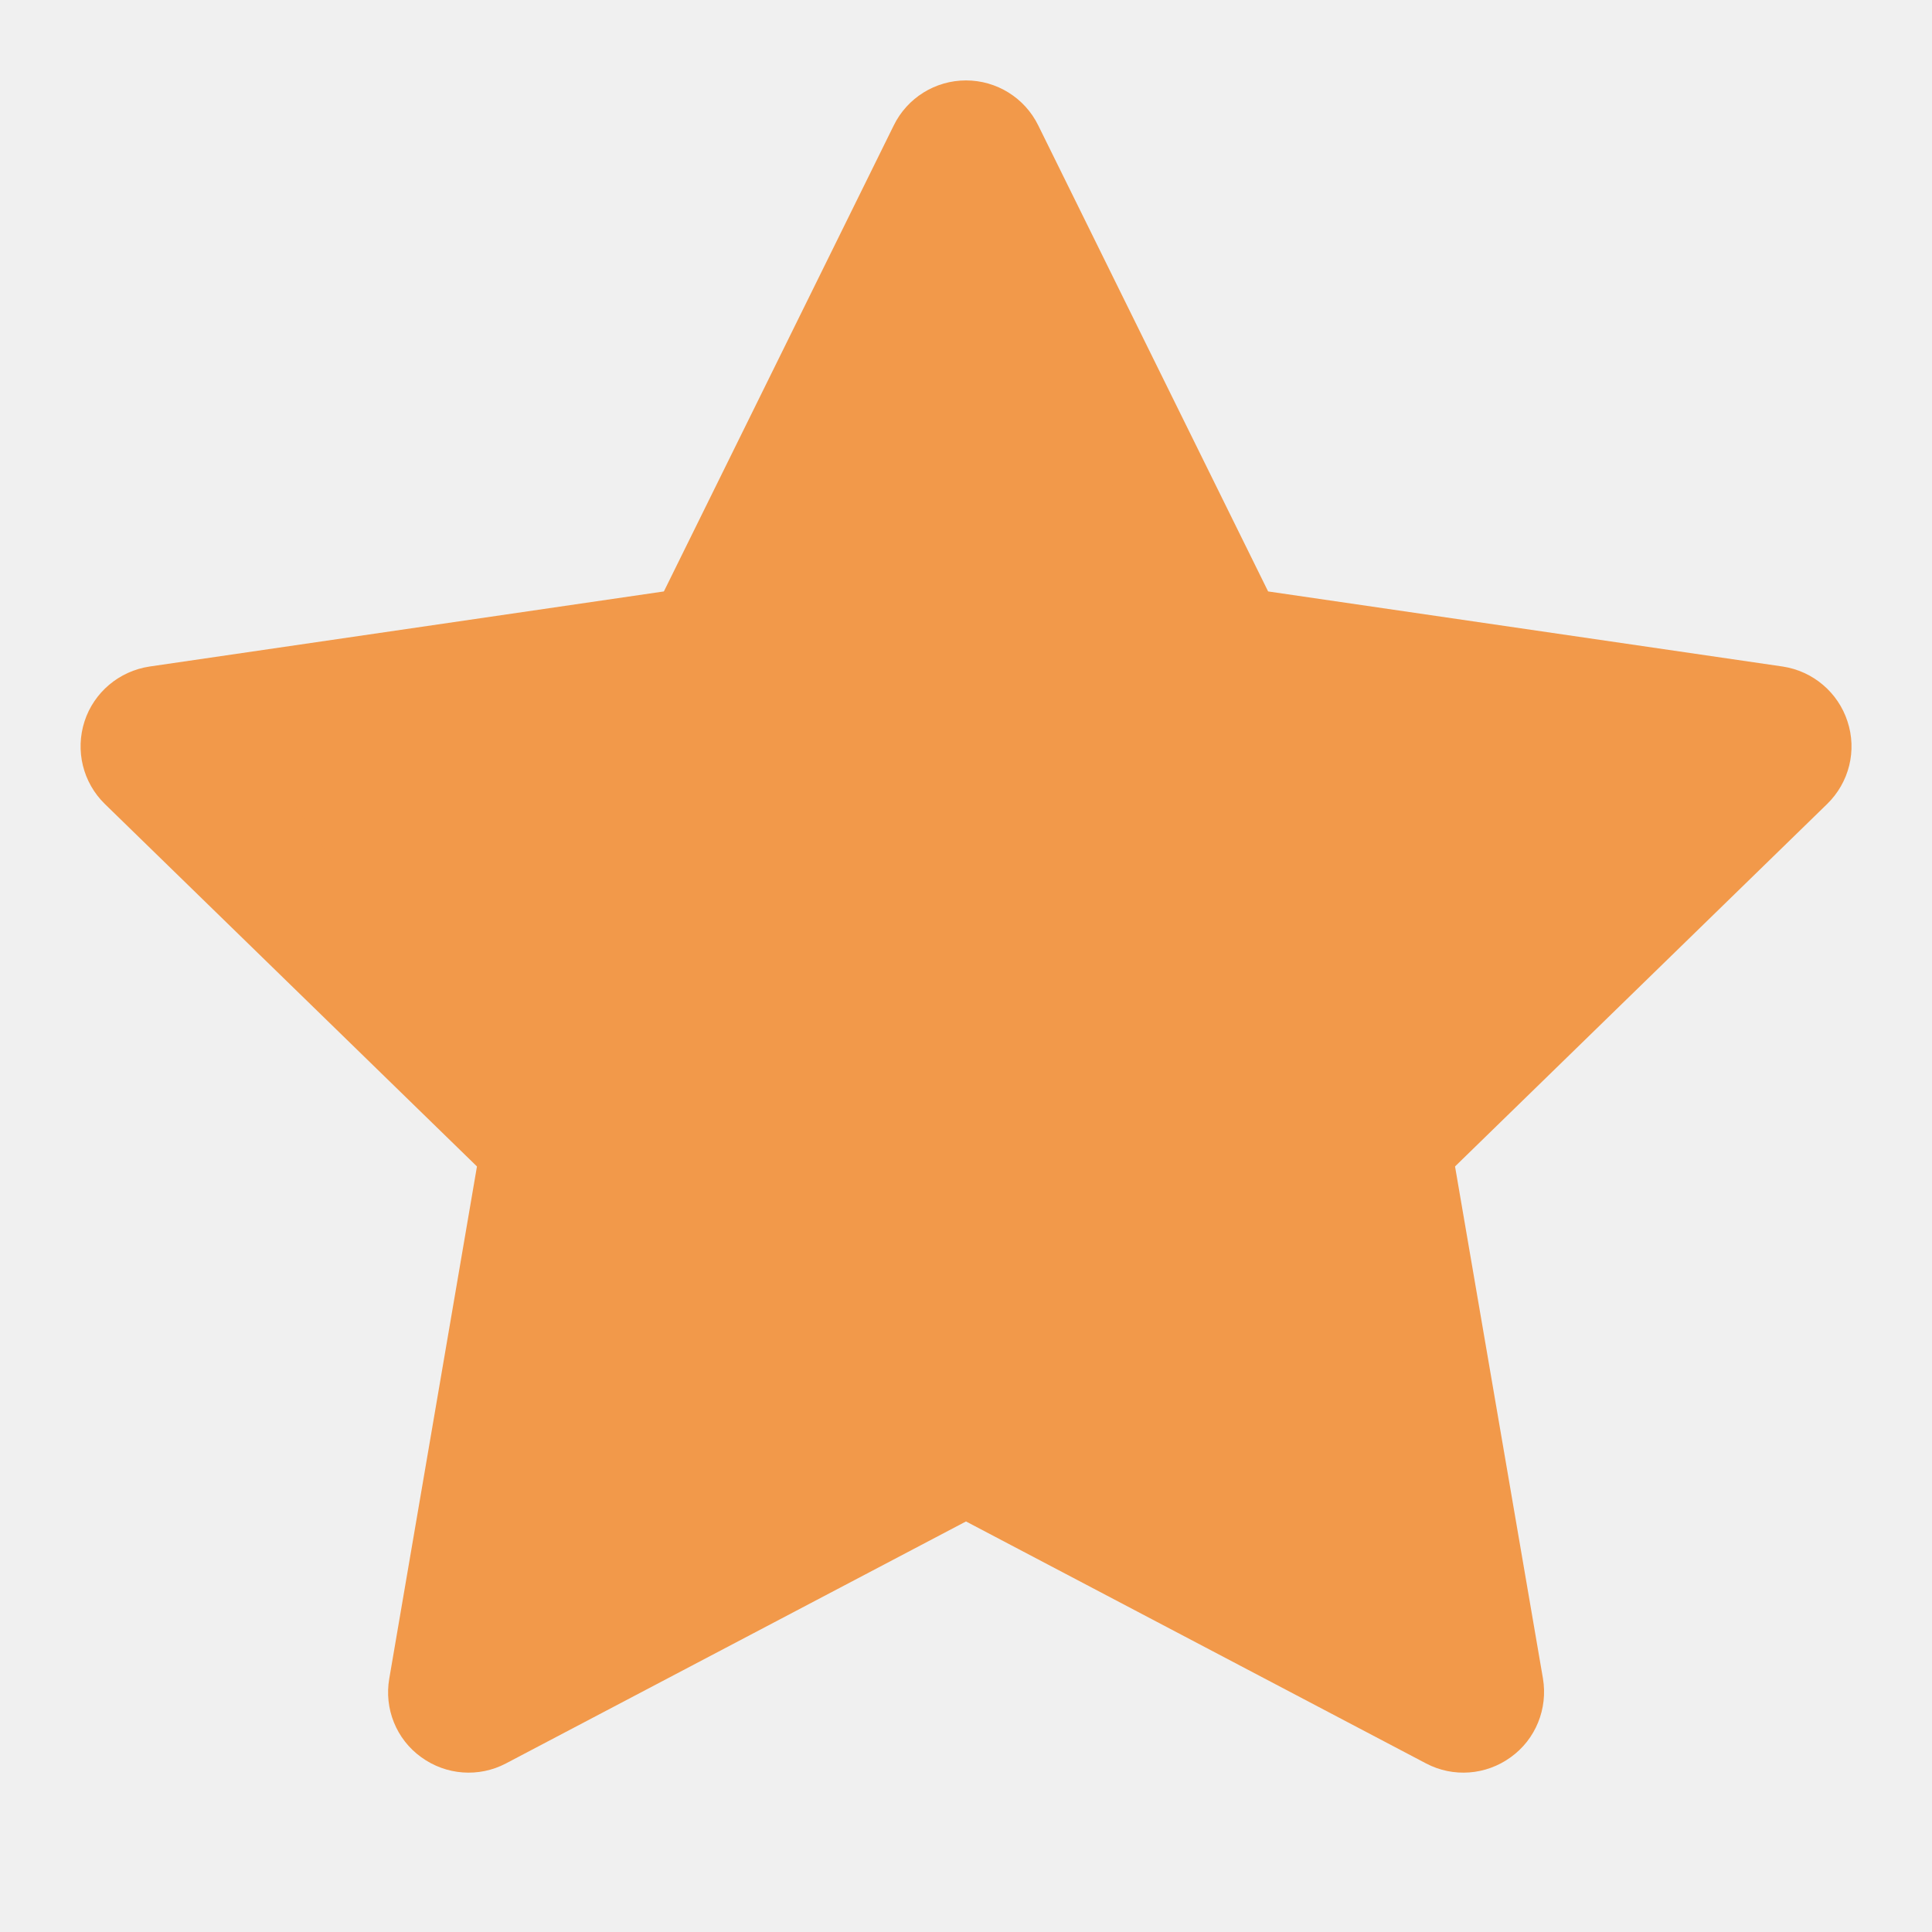
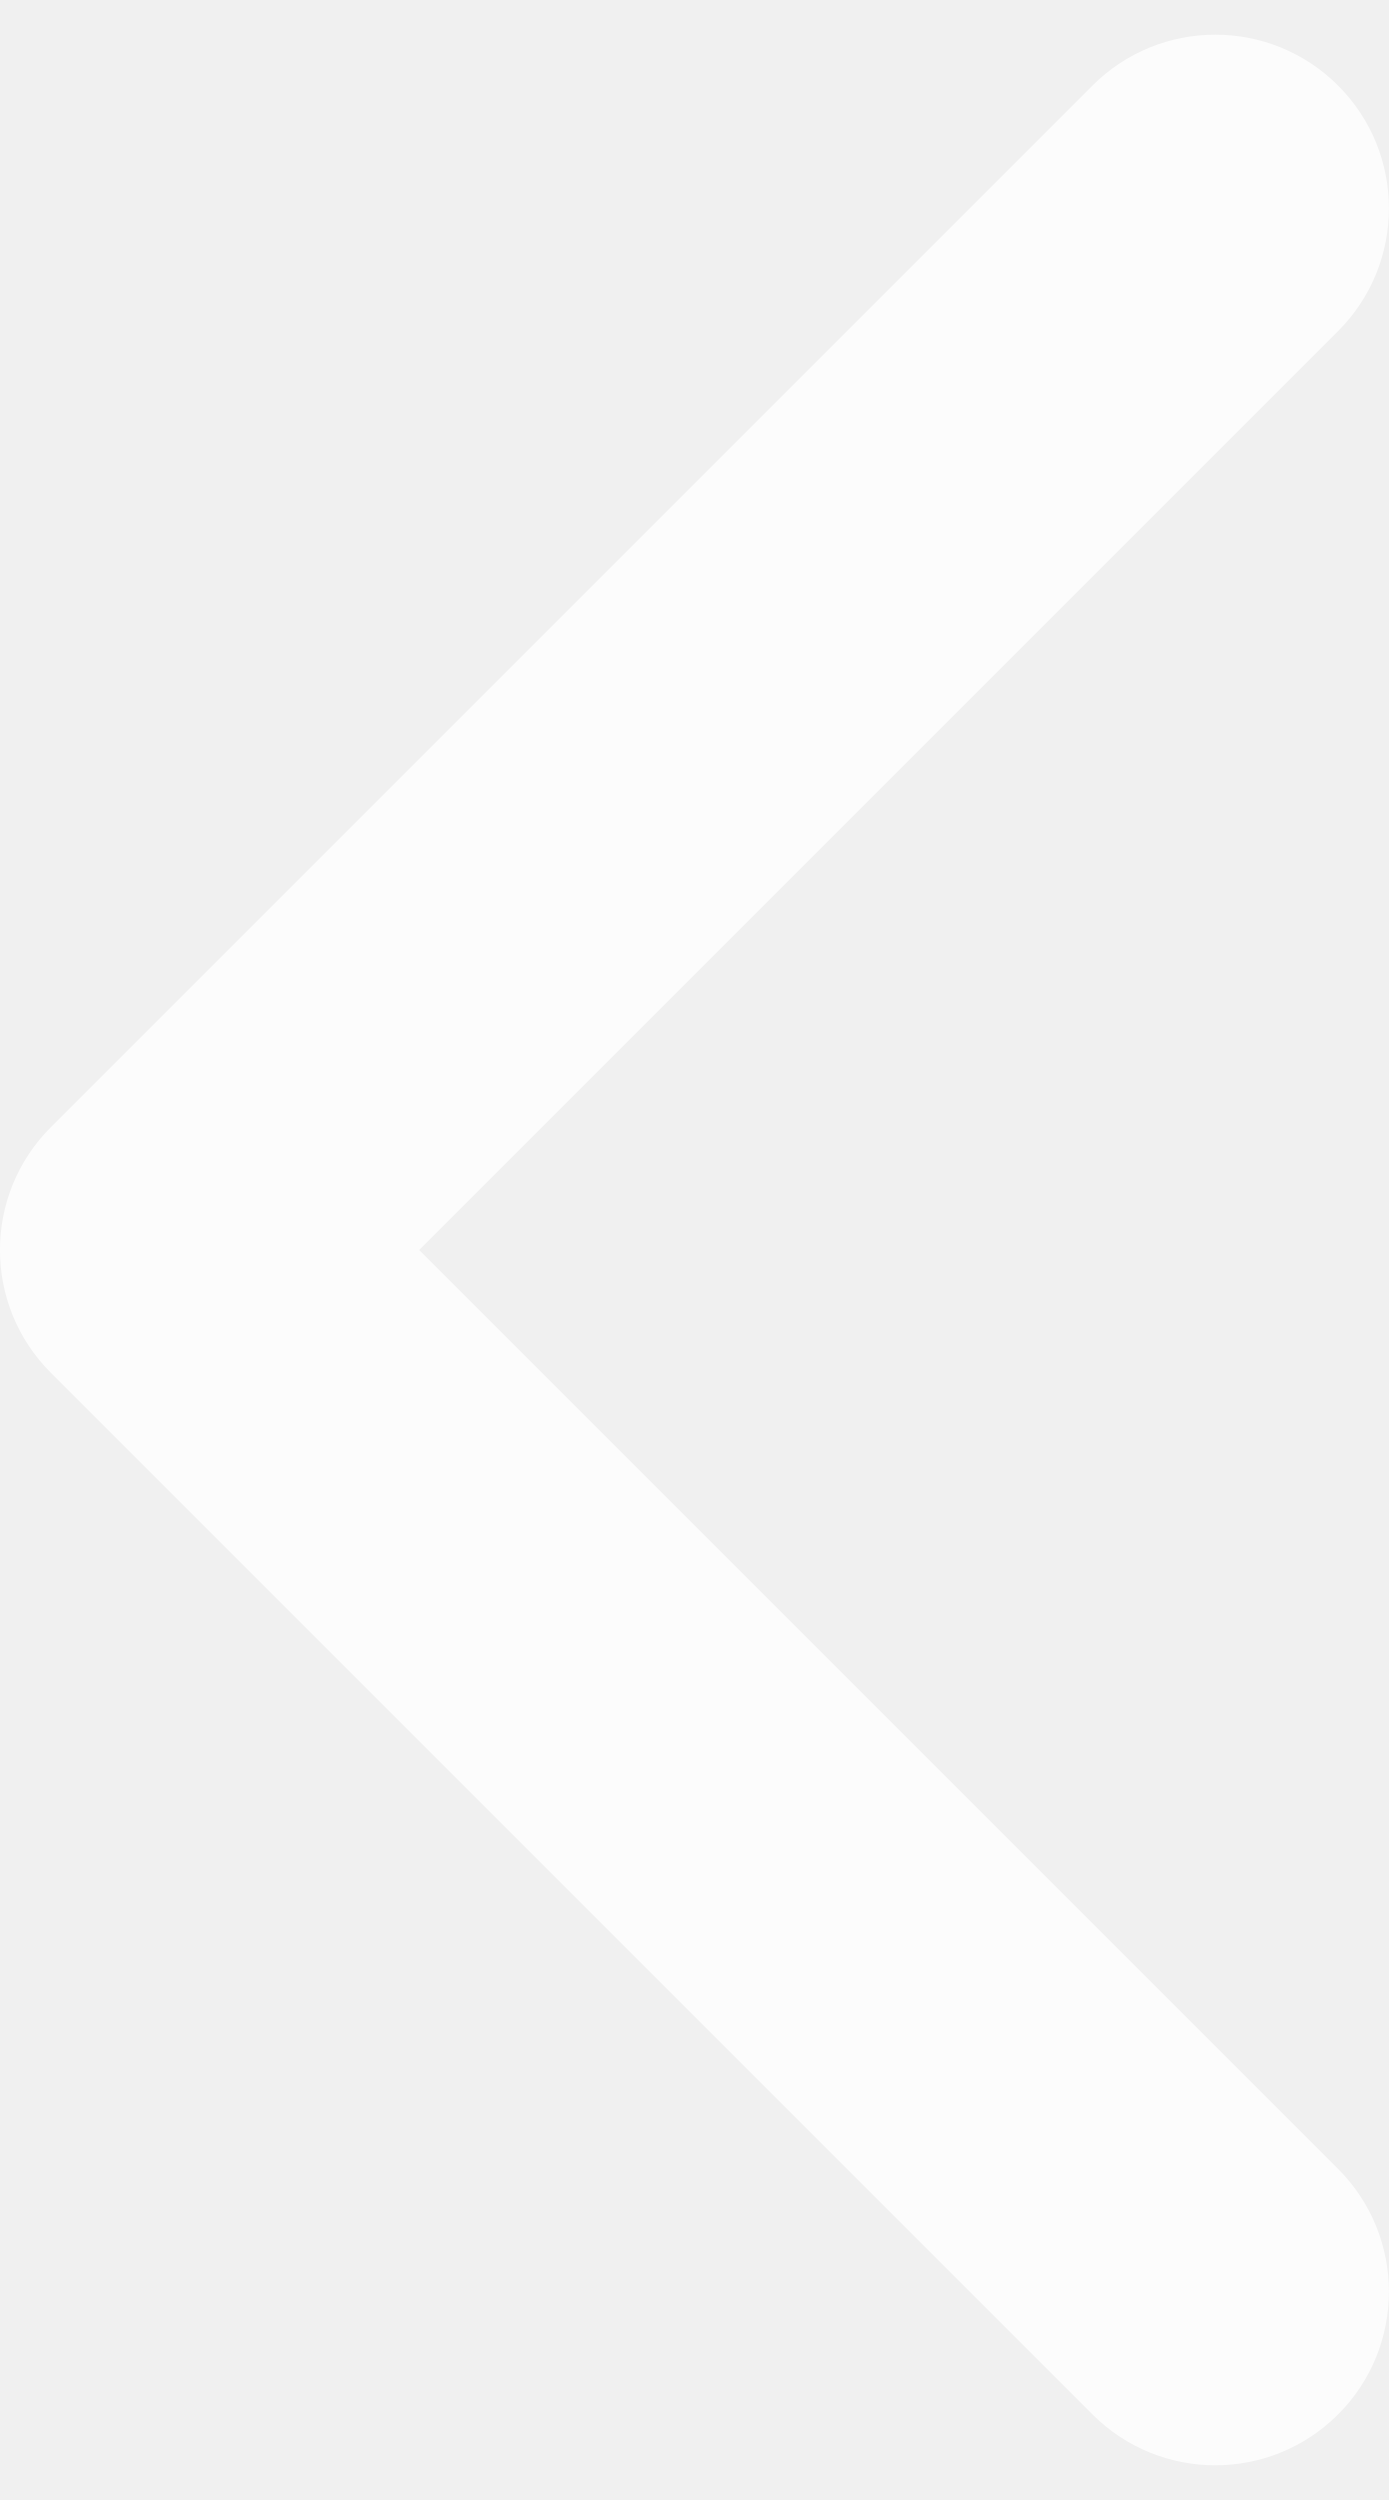
- <svg xmlns="http://www.w3.org/2000/svg" width="8" height="8" viewBox="0 0 8 8" fill="none">
-   <path fill-rule="evenodd" clip-rule="evenodd" d="M4 0.333C4.127 0.333 4.243 0.405 4.299 0.519L5.251 2.449L7.382 2.76C7.507 2.779 7.611 2.867 7.65 2.987C7.69 3.108 7.657 3.24 7.566 3.329L6.025 4.83L6.389 6.95C6.41 7.075 6.359 7.202 6.256 7.276C6.153 7.351 6.017 7.361 5.905 7.302L4 6.3L2.095 7.302C1.983 7.361 1.847 7.351 1.744 7.276C1.641 7.202 1.59 7.075 1.612 6.95L1.975 4.83L0.434 3.329C0.343 3.24 0.311 3.108 0.35 2.987C0.389 2.867 0.493 2.779 0.619 2.76L2.749 2.449L3.701 0.519C3.757 0.405 3.873 0.333 4 0.333ZM4 1.42L3.269 2.901C3.22 2.999 3.127 3.067 3.018 3.083L1.383 3.322L2.566 4.475C2.645 4.551 2.68 4.662 2.662 4.77L2.383 6.397L3.845 5.628C3.942 5.577 4.058 5.577 4.155 5.628L5.617 6.397L5.338 4.77C5.32 4.662 5.356 4.551 5.434 4.475L6.617 3.322L4.982 3.083C4.873 3.067 4.78 2.999 4.731 2.901L4 1.42Z" fill="#F2994A" />
-   <path d="M2.333 5L1 3L3 2.667L4 1L5 2.667L7 3.333L5.667 4.667L6 7L4 6L2 7L2.333 5Z" fill="#F2994A" />
+ <svg xmlns="http://www.w3.org/2000/svg" width="10" height="18" fill="none">
+   <path fill-rule="evenodd" clip-rule="evenodd" d="M9.634.616a1.25 1.25 0 010 1.768L3.018 9l6.616 6.616a1.25 1.25 0 01-1.768 1.768l-7.5-7.5a1.25 1.25 0 010-1.768l7.5-7.5a1.25 1.25 0 011.768 0z" fill="#fff" fill-opacity=".8" />
</svg>
